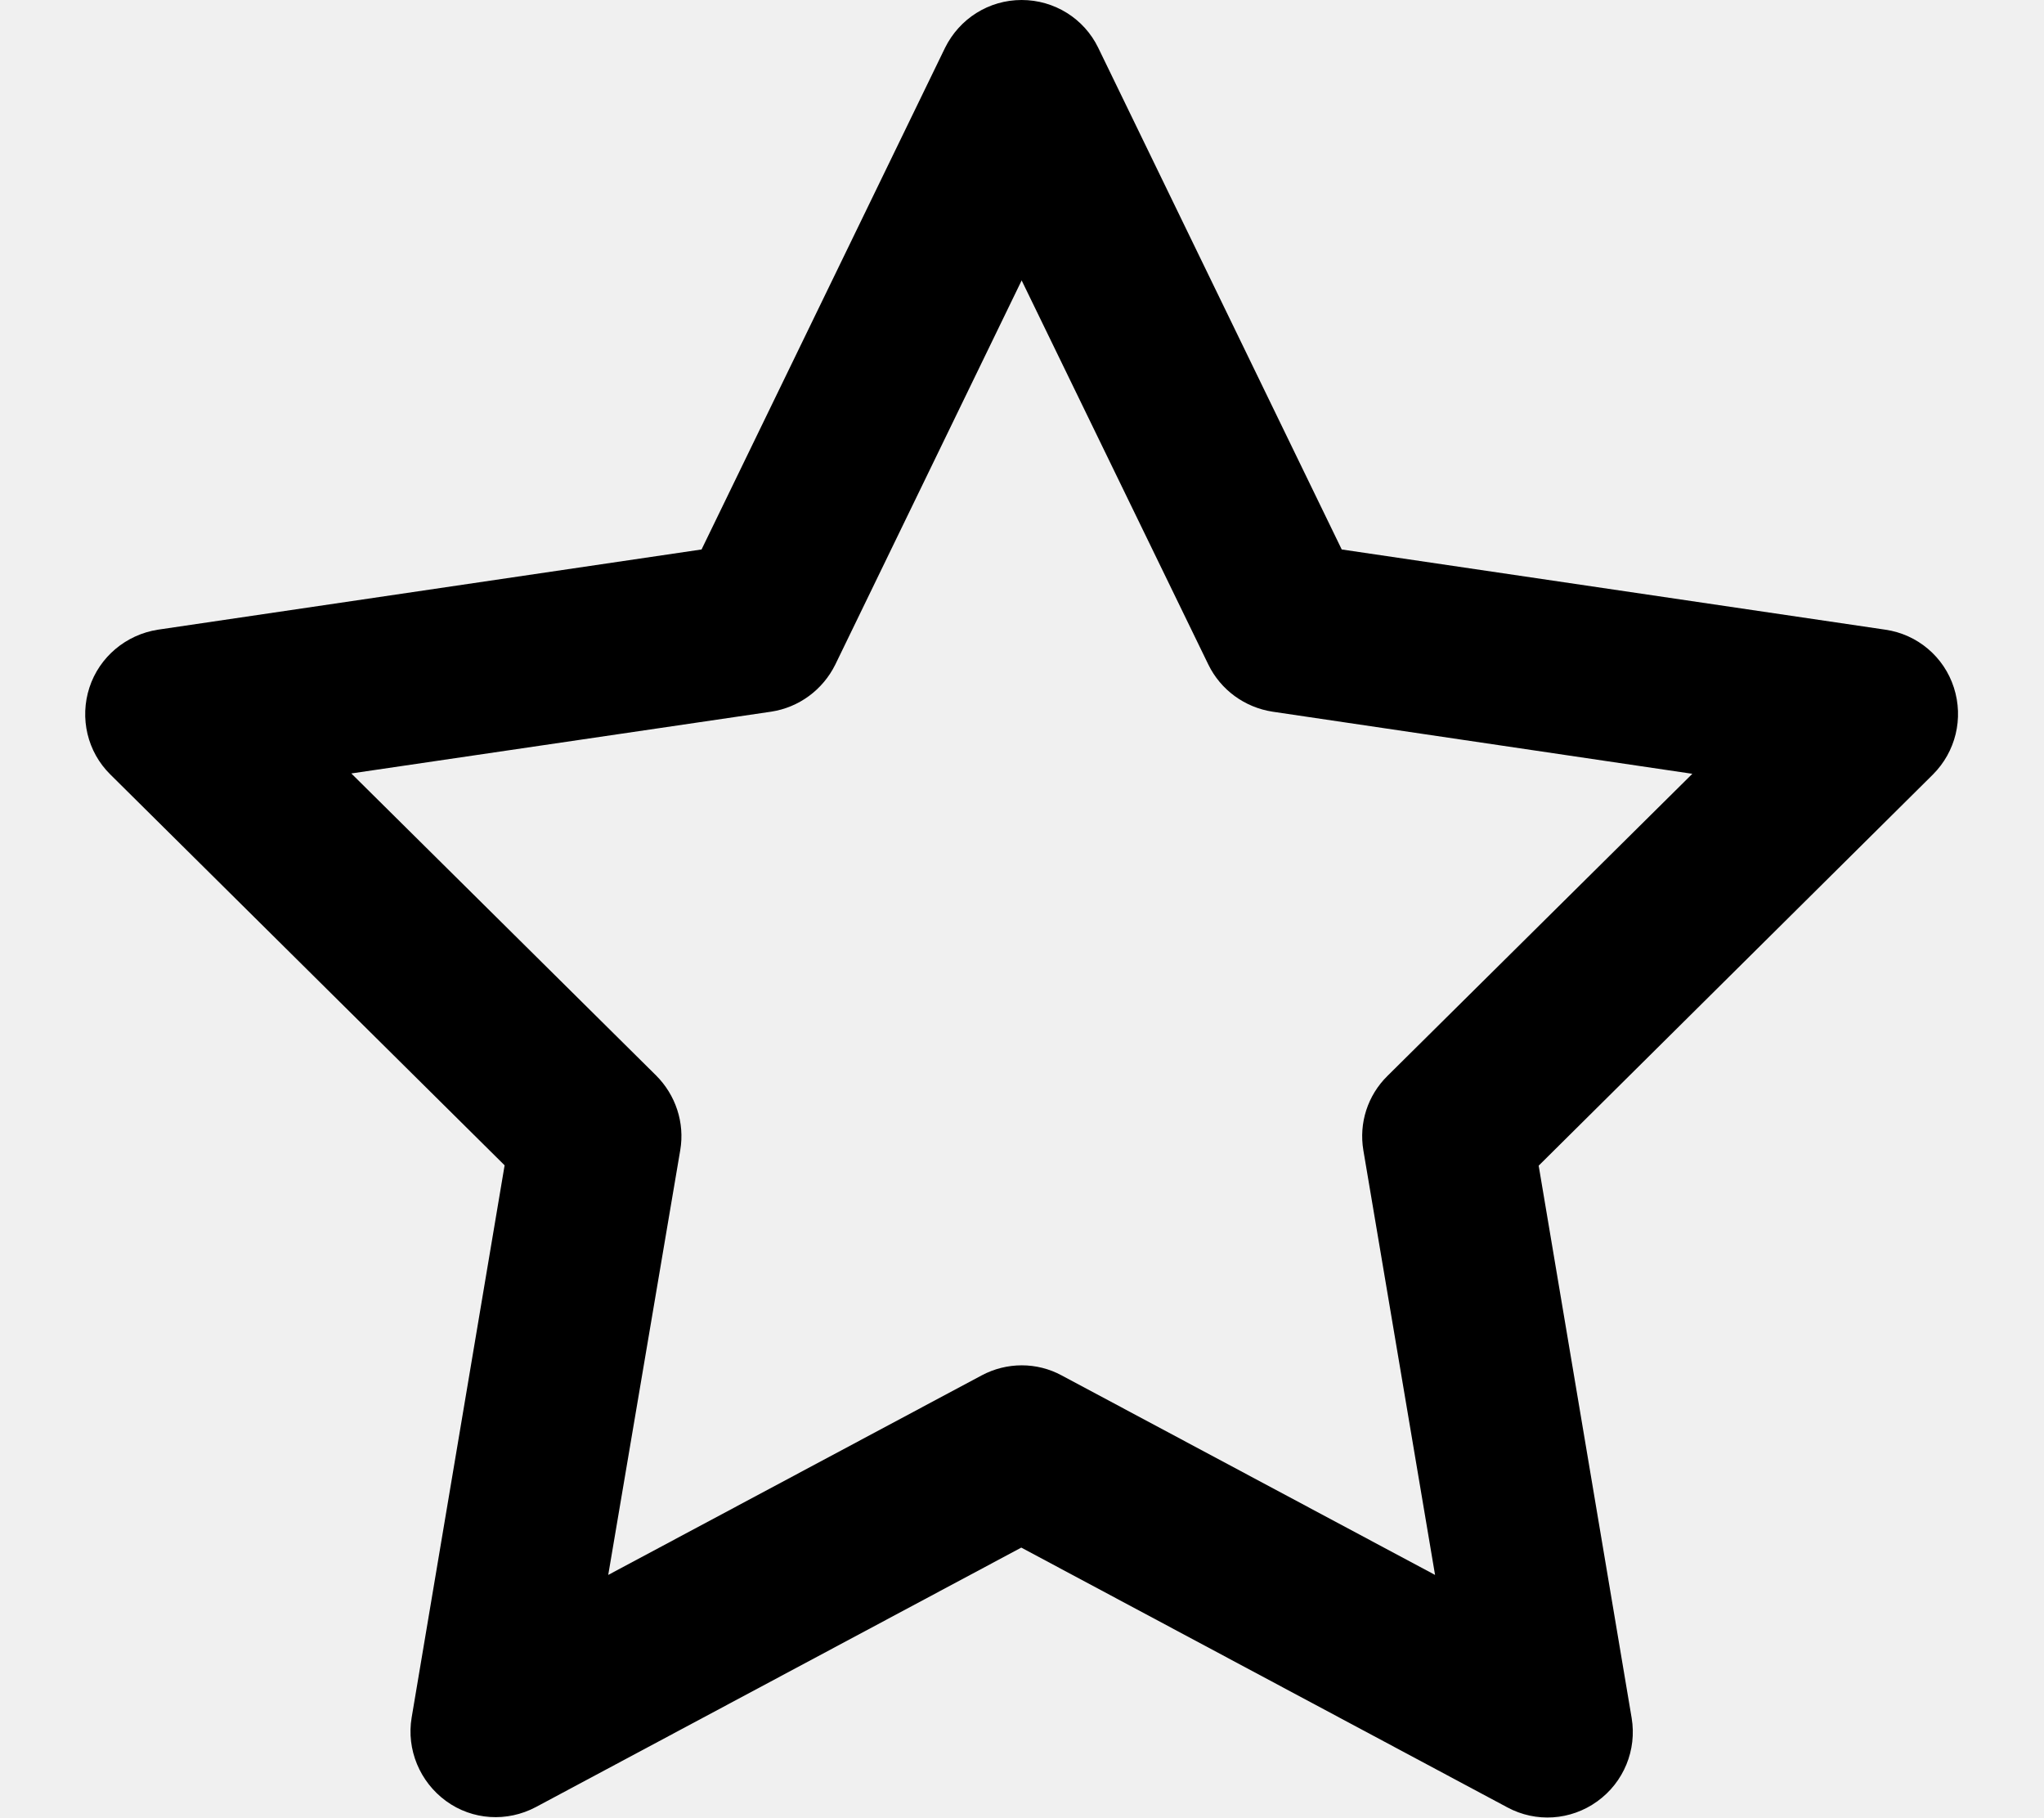
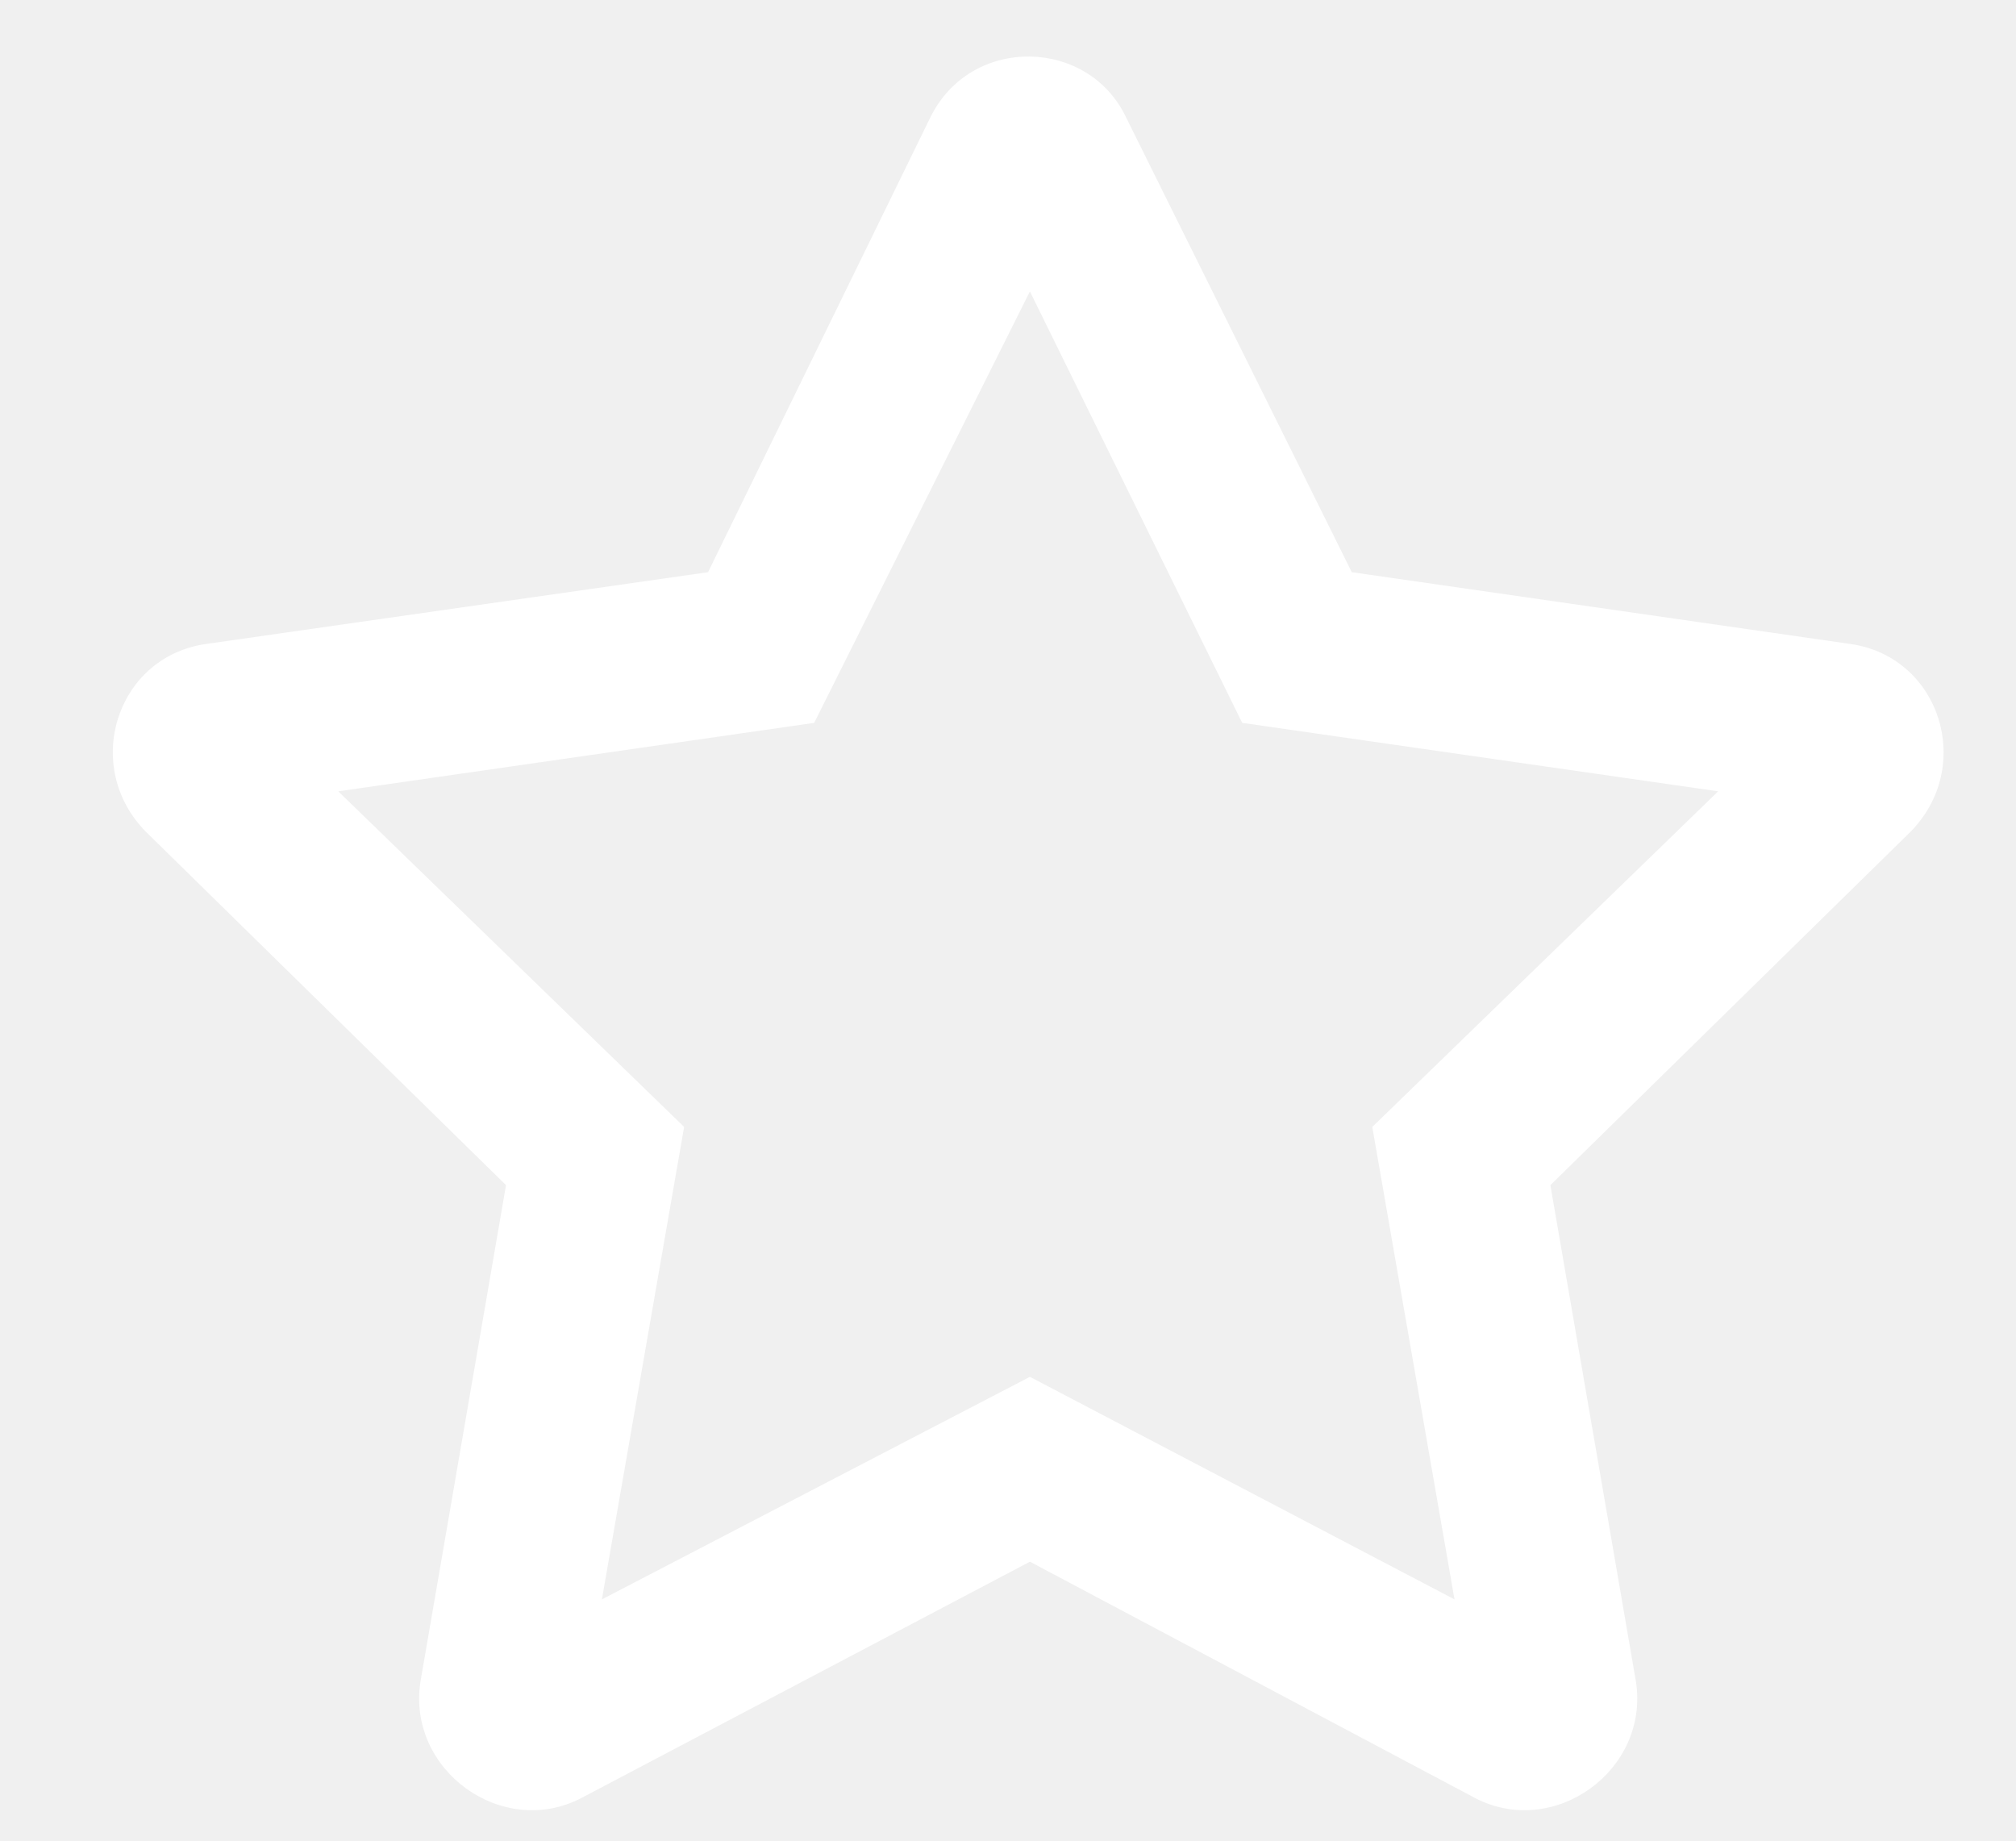
- <svg xmlns="http://www.w3.org/2000/svg" viewBox="0 0 576 512">
-   <path d="M287.9 0c9.2 0 17.6 5.2 21.6 13.5l68.6 141.3 153.2 22.6c9 1.3 16.5 7.6 19.3 16.3s.5 18.1-5.9 24.5L433.6 328.4l26.2 155.6c1.5 9-2.2 18.1-9.7 23.5s-17.3 6-25.3 1.7l-137-73.2L151 509.1c-8.1 4.3-17.9 3.7-25.3-1.7s-11.2-14.5-9.7-23.5l26.2-155.6L31.1 218.2c-6.5-6.4-8.7-15.9-5.9-24.5s10.3-14.9 19.3-16.3l153.2-22.6L266.3 13.5C270.4 5.2 278.7 0 287.9 0zm0 79L235.4 187.2c-3.5 7.1-10.2 12.1-18.1 13.3L99 217.9 184.9 303c5.5 5.5 8.1 13.3 6.8 21L171.4 443.7l105.2-56.2c7.1-3.8 15.6-3.8 22.6 0l105.2 56.2L384.2 324.1c-1.3-7.7 1.2-15.5 6.8-21l85.9-85.1L358.6 200.5c-7.8-1.2-14.6-6.1-18.1-13.3L287.9 79z" />
+ <svg xmlns="http://www.w3.org/2000/svg" width="23" height="21" viewBox="0 0 23 21" fill="none">
+   <path d="M21.125 7.349C22.141 7.505 22.531 8.755 21.789 9.497L17.688 13.521L18.664 19.185C18.82 20.2 17.727 20.982 16.828 20.513L11.75 17.817L6.633 20.513C5.734 20.982 4.641 20.2 4.797 19.185L5.773 13.521L1.672 9.497C0.93 8.755 1.32 7.505 2.336 7.349L8.078 6.528L10.617 1.333C11.086 0.396 12.414 0.435 12.844 1.333L15.422 6.528L21.125 7.349ZM15.656 12.857L19.602 9.028L14.172 8.247L11.75 3.325L9.289 8.247L3.859 9.028L7.805 12.857L6.867 18.247L11.75 15.708L16.594 18.247L15.656 12.857Z" fill="white" />
</svg>
